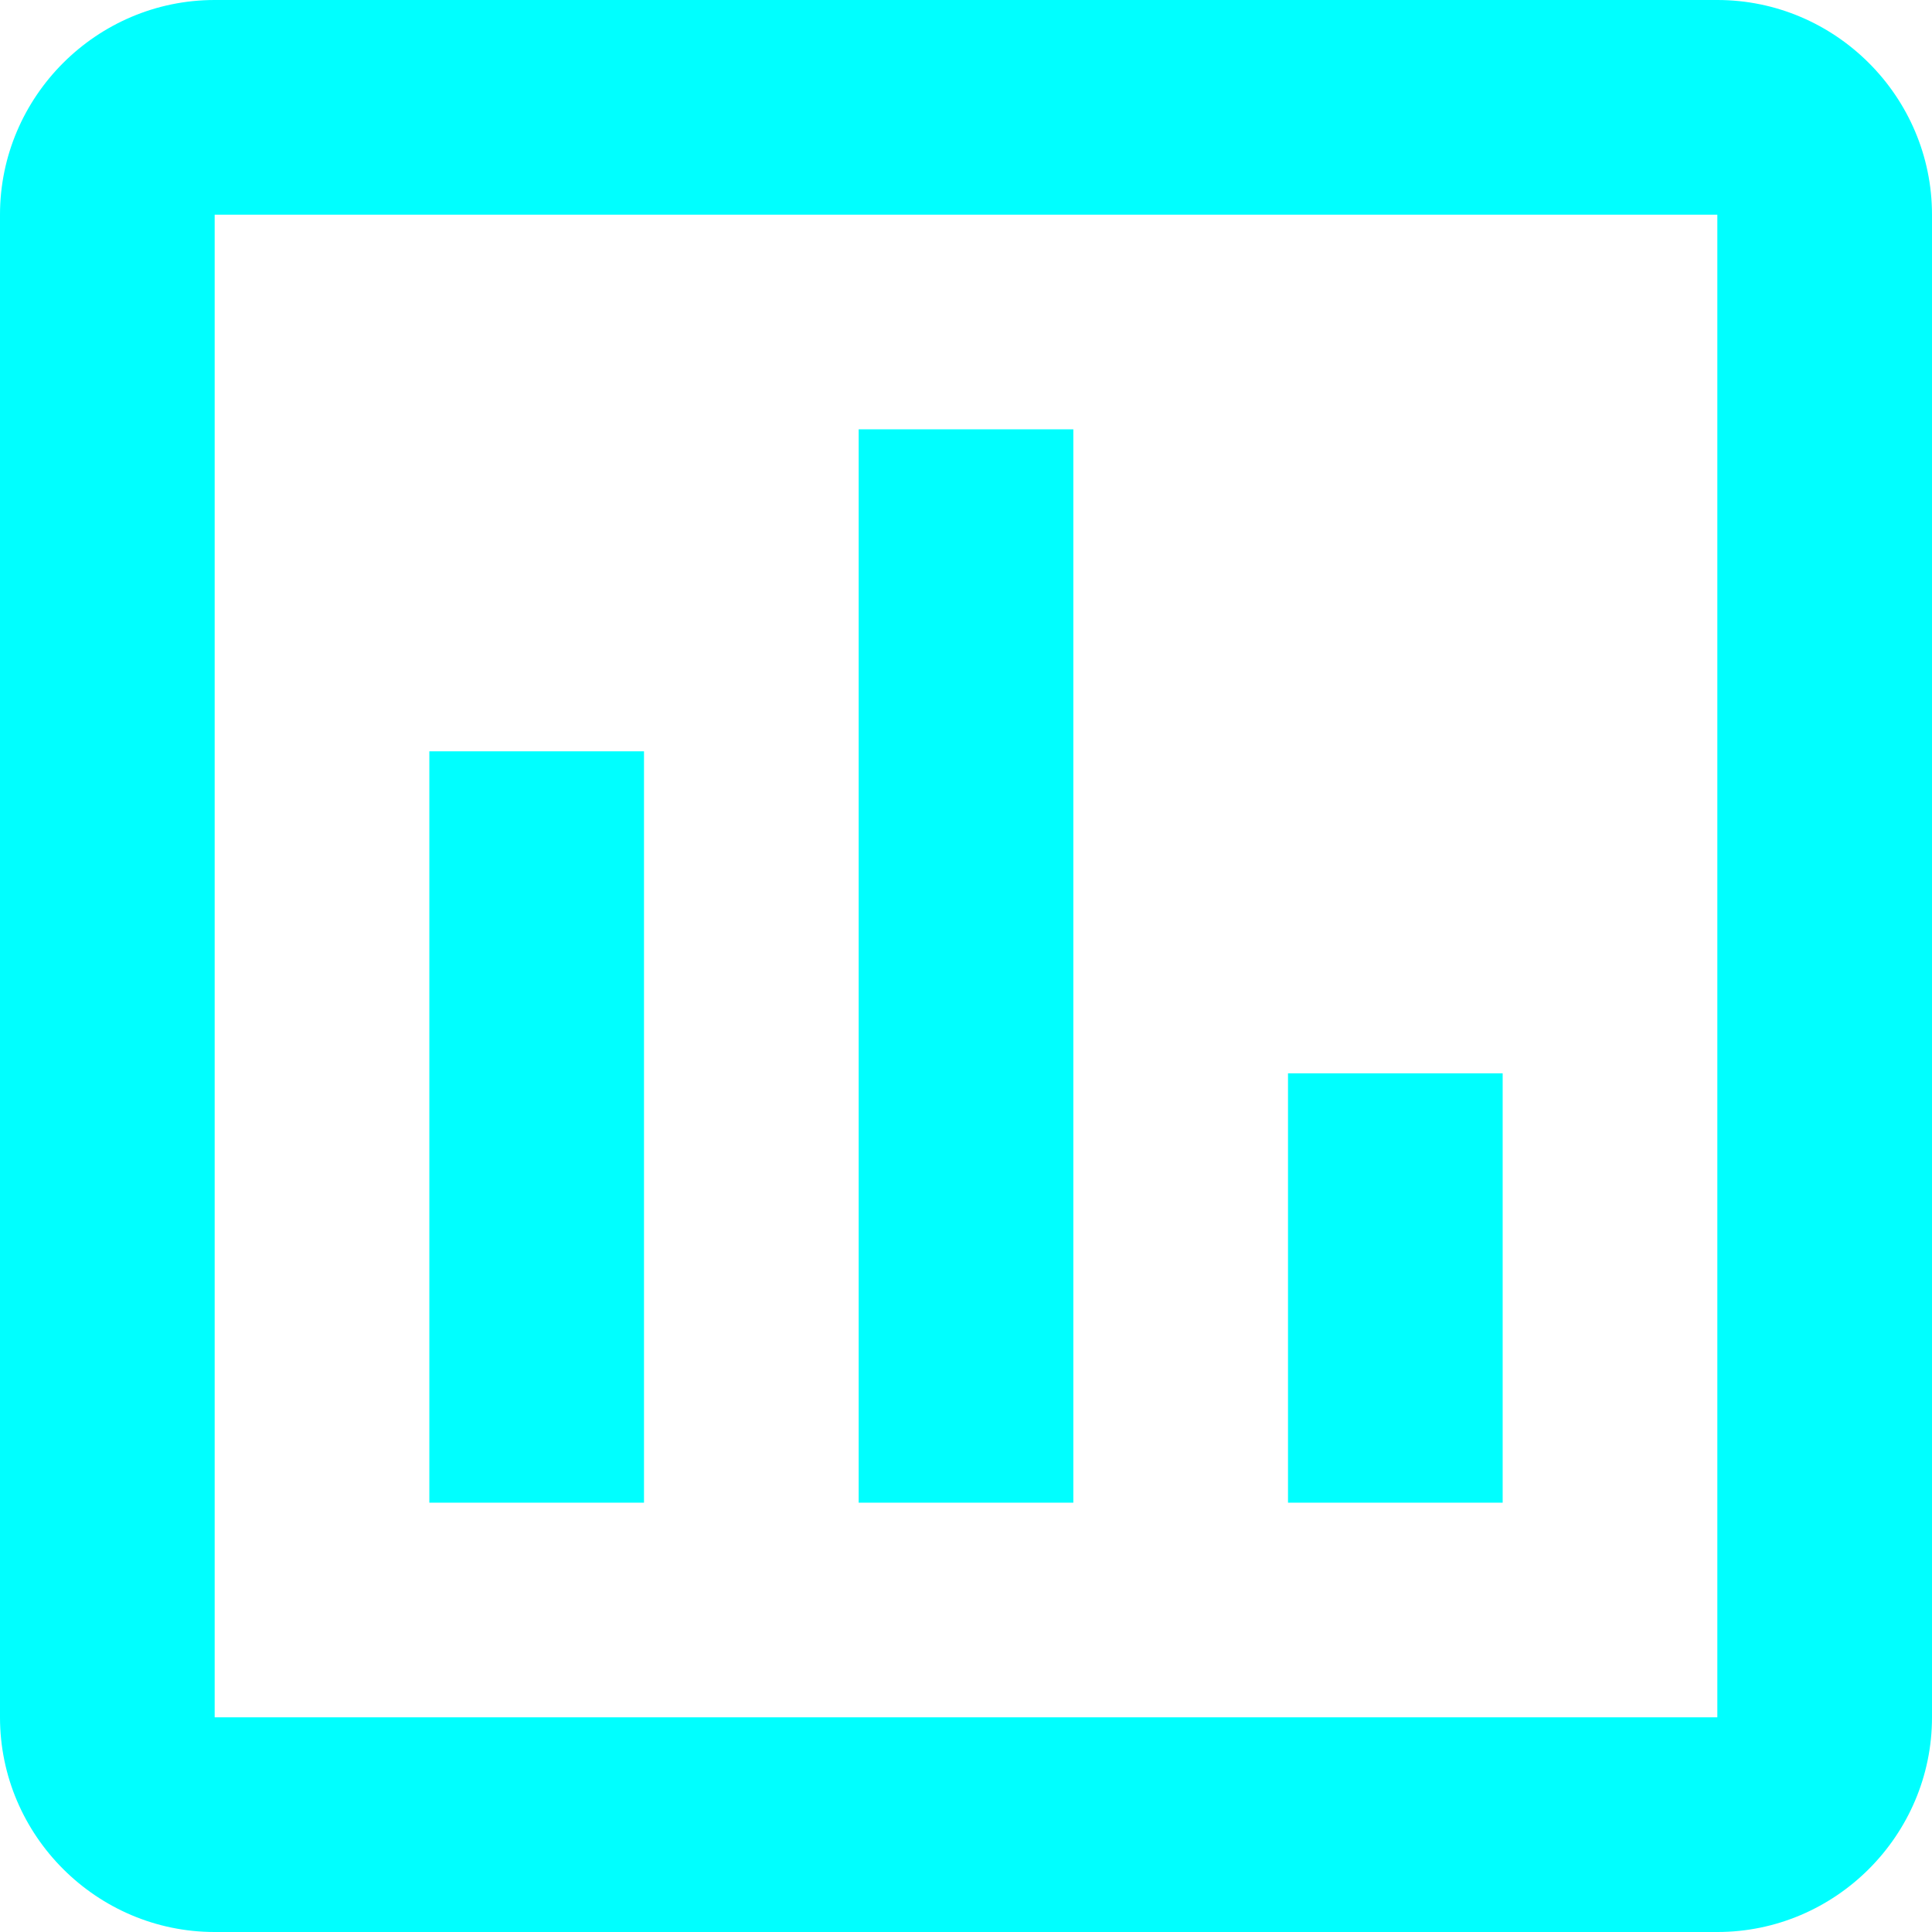
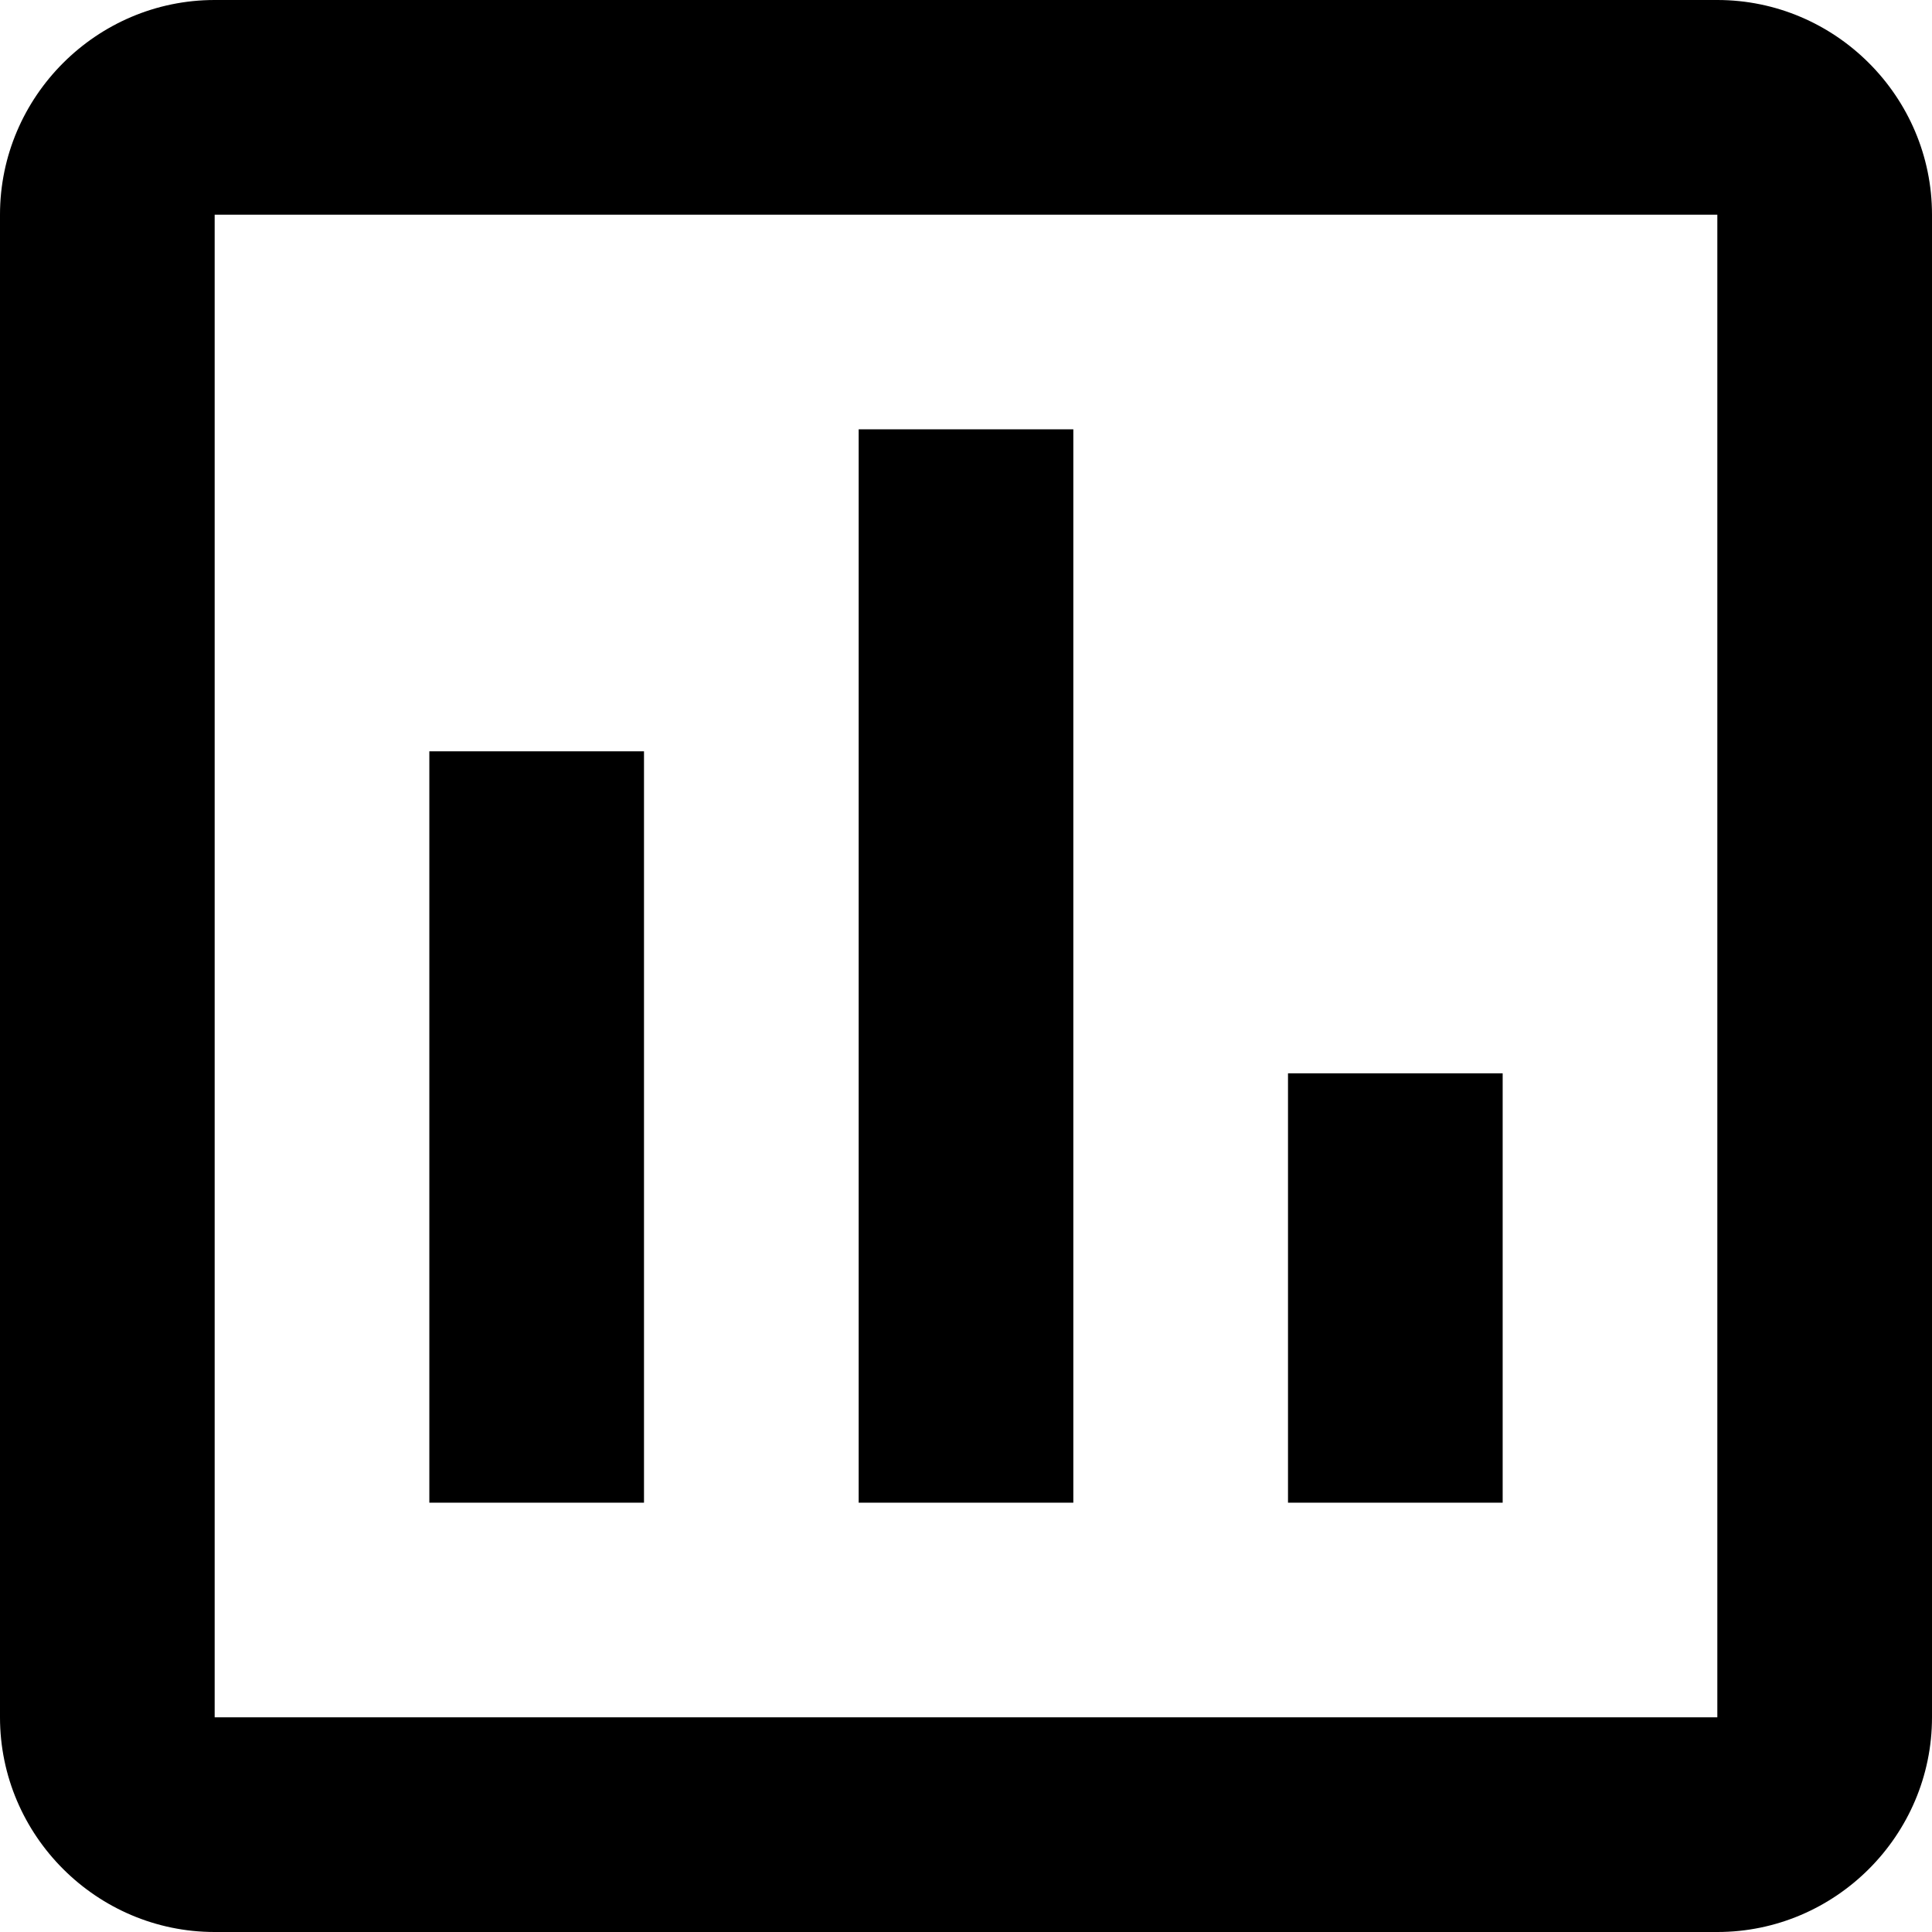
<svg xmlns="http://www.w3.org/2000/svg" width="18" height="18" viewBox="0 0 18 18" fill="none">
-   <path d="M16 0H2C0.9 0 0 0.9 0 2V16C0 17.1 0.9 18 2 18H16C17.1 18 18 17.1 18 16V2C18 0.9 17.1 0 16 0ZM16 16H2V2H16V16ZM4 7H6V14H4V7ZM8 4H10V14H8V4ZM12 10H14V14H12V10Z" fill="cyan" />
+   <path d="M16 0H2C0.9 0 0 0.9 0 2V16C0 17.1 0.9 18 2 18H16C17.1 18 18 17.1 18 16V2C18 0.9 17.1 0 16 0ZM16 16H2V2H16V16ZM4 7H6V14H4V7ZM8 4H10V14H8V4ZM12 10H14V14H12V10Z" fill="black" />
</svg>
